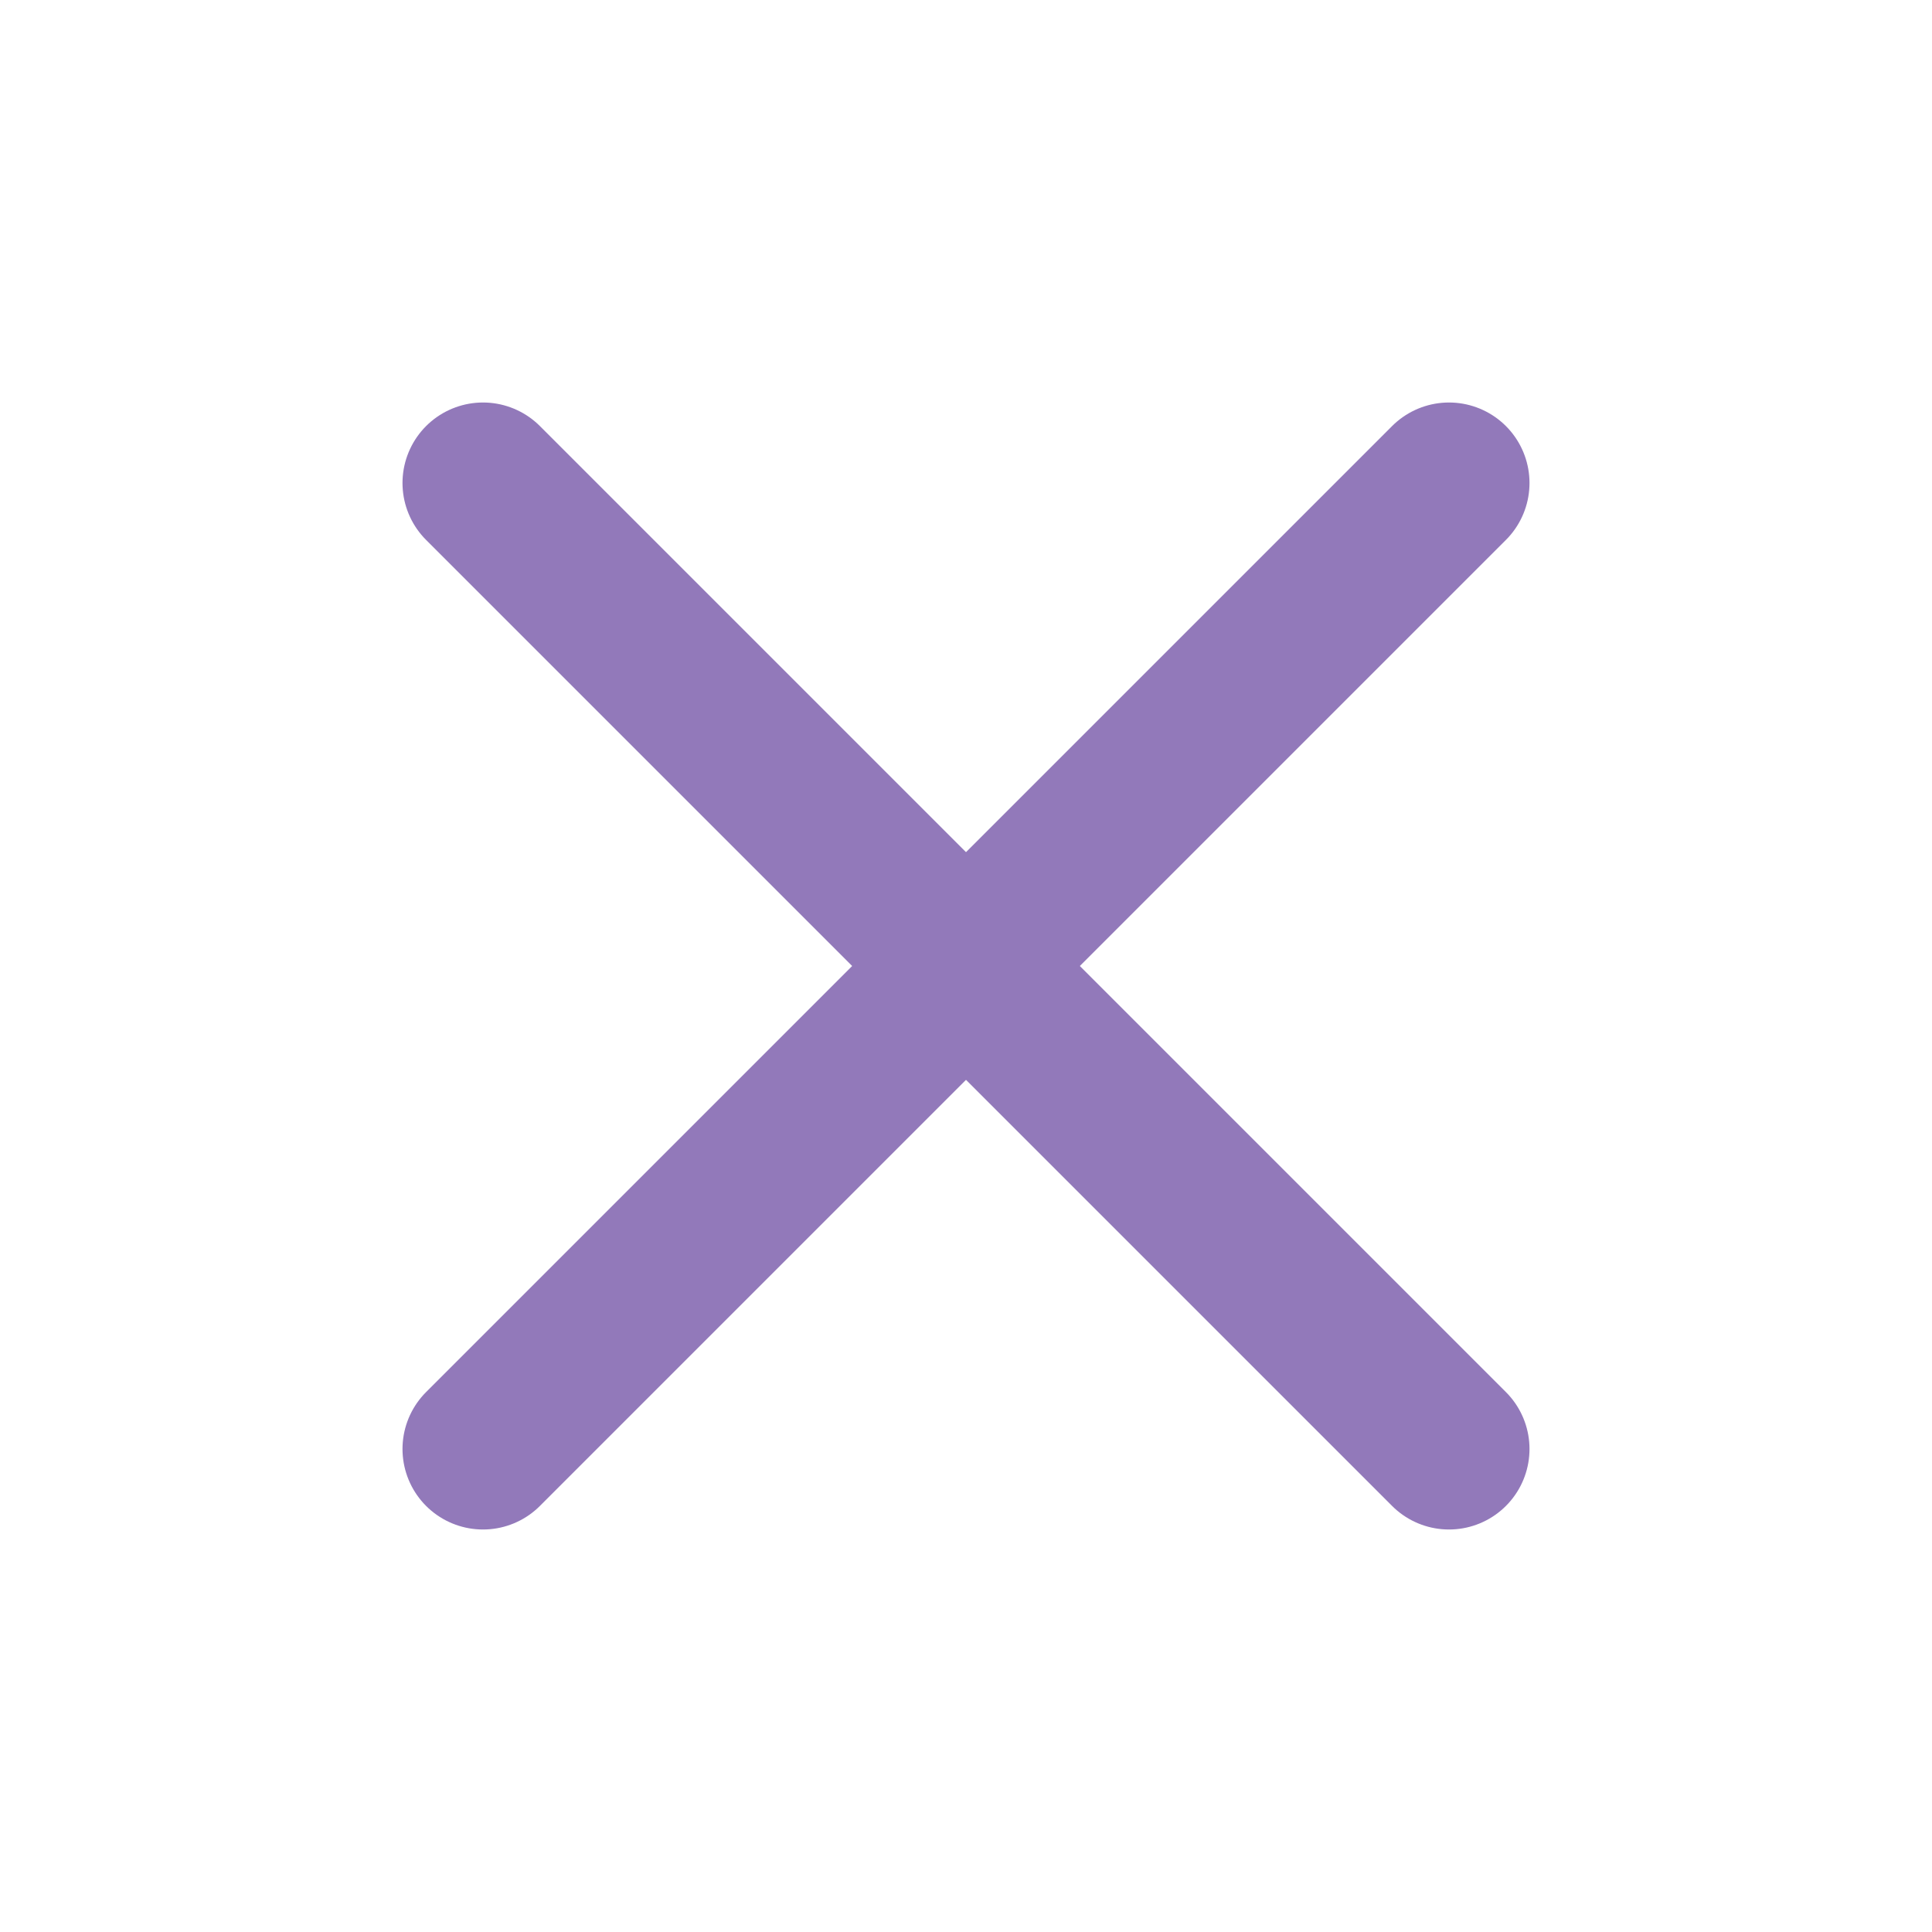
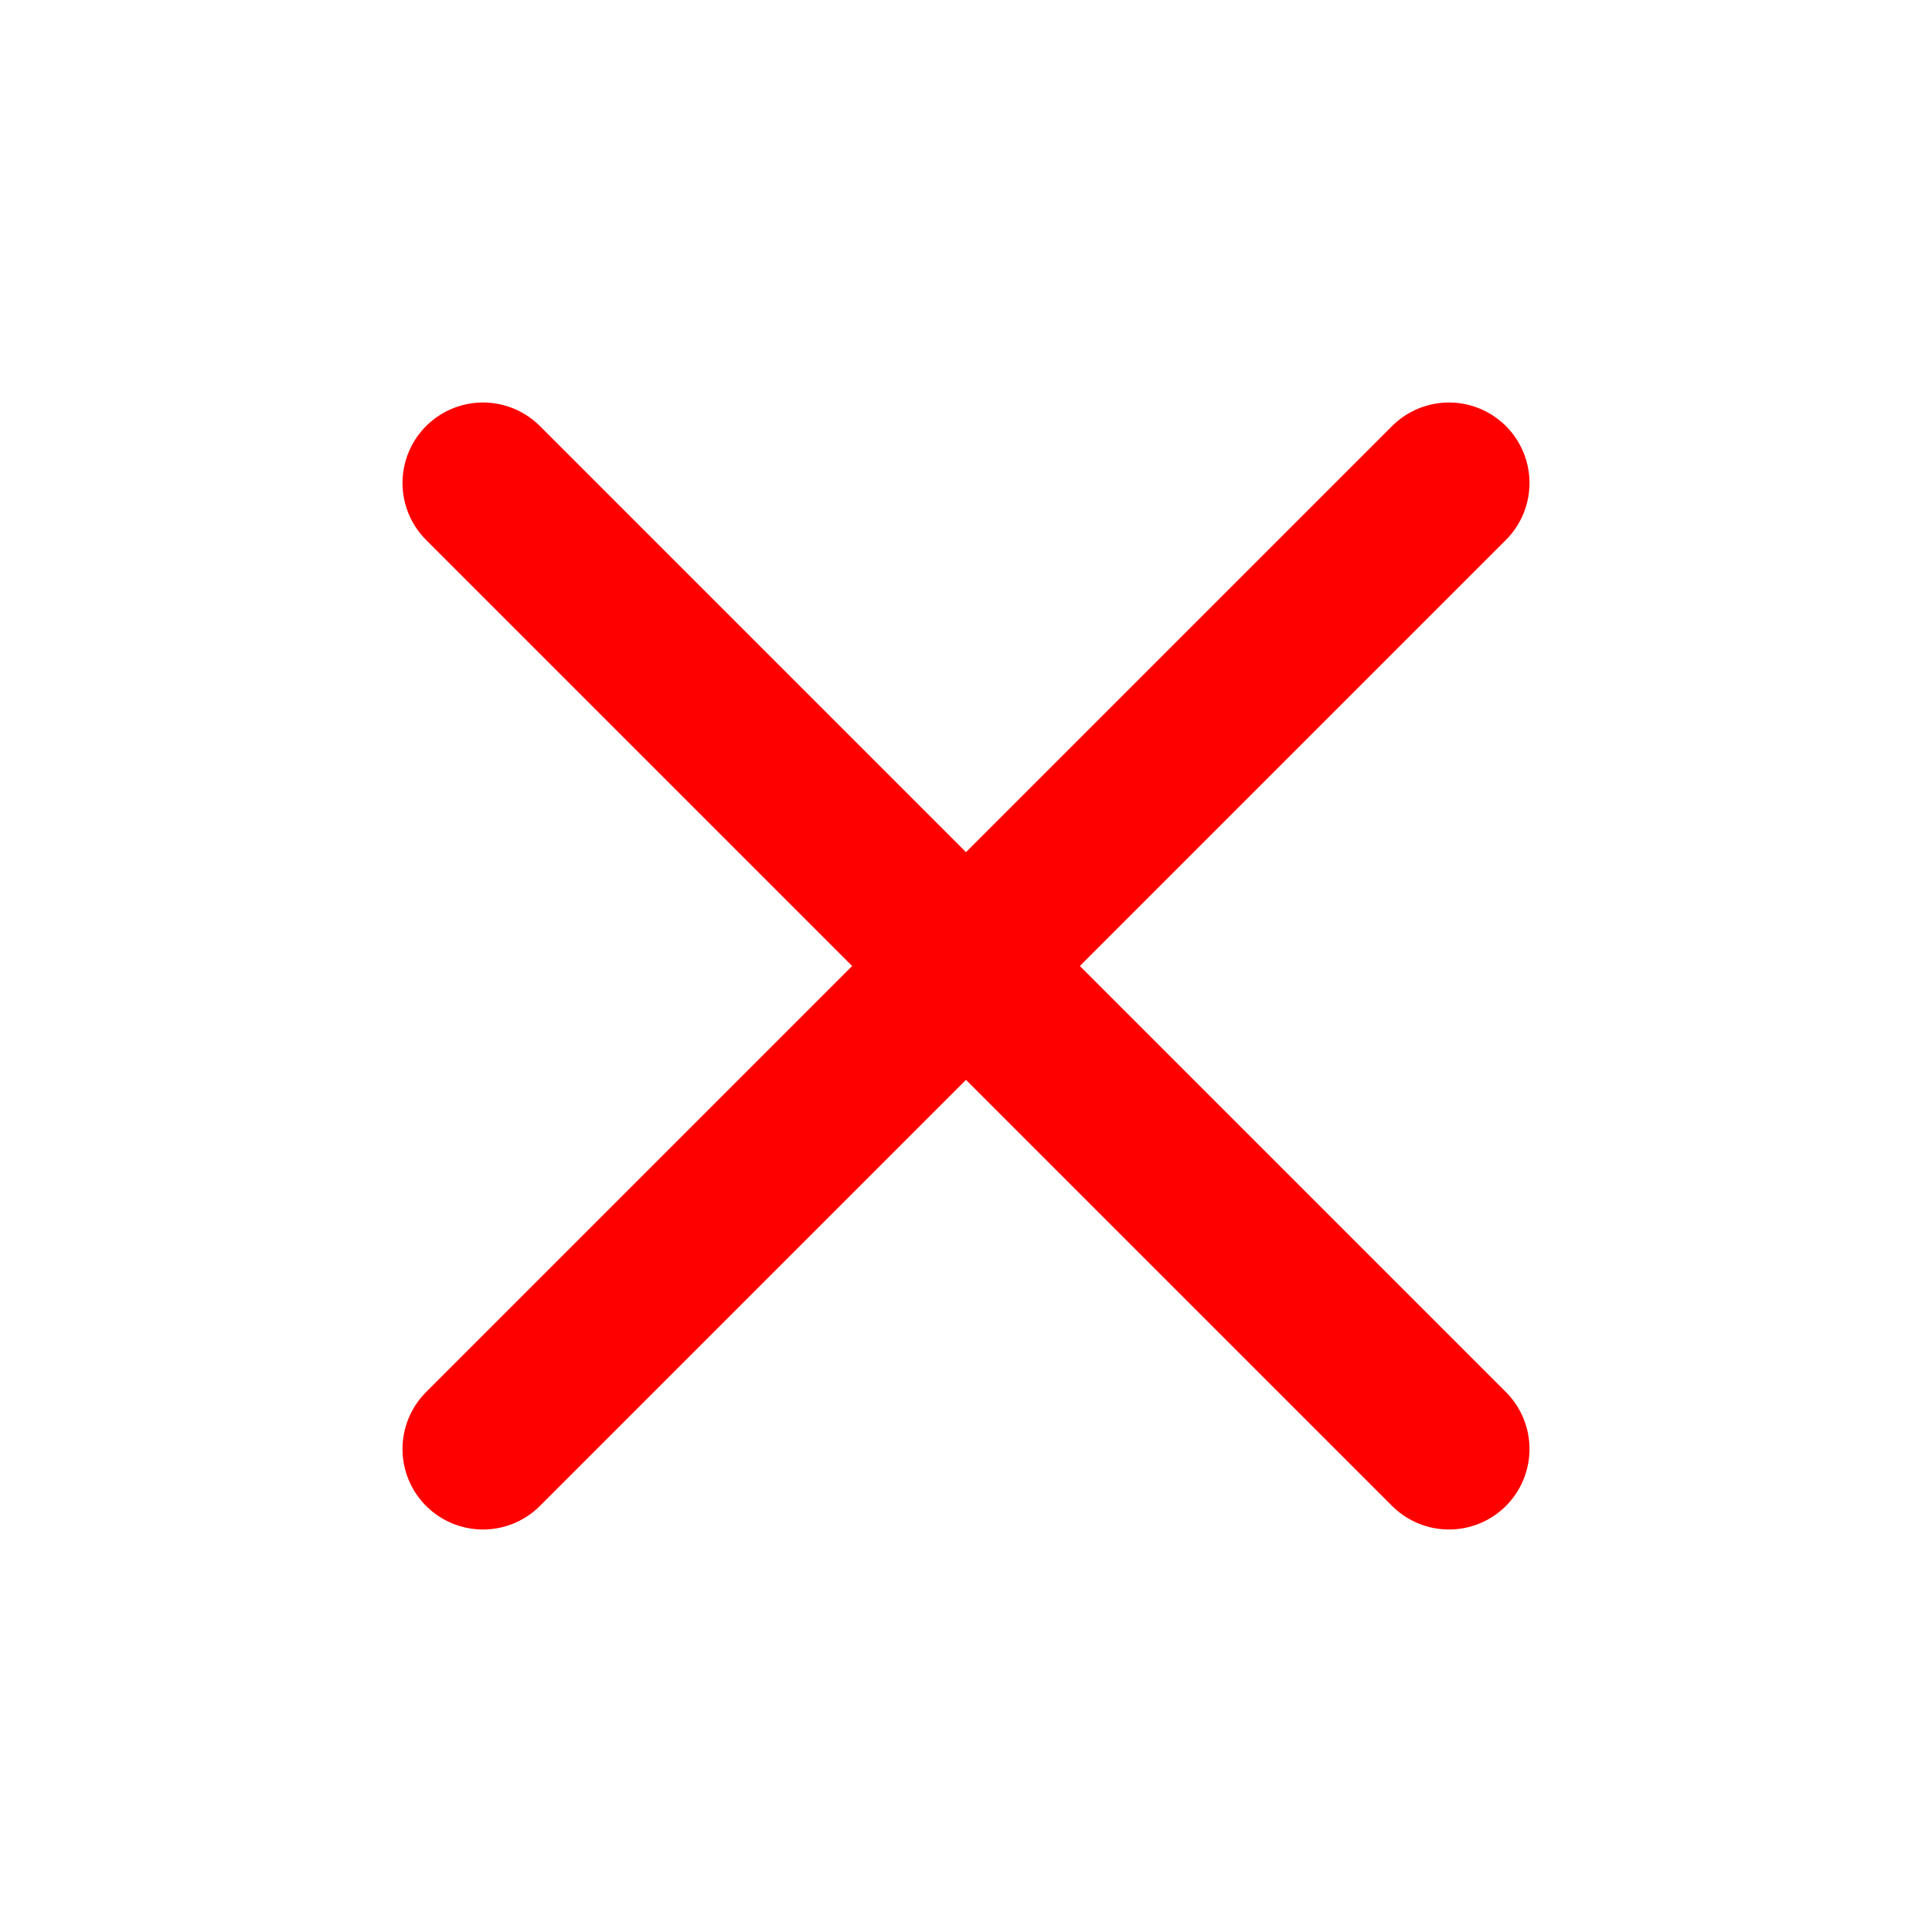
- <svg xmlns="http://www.w3.org/2000/svg" width="24" height="24" viewBox="0 0 24 24" fill="none" stroke="#9279BA" stroke-width="2" stroke-linecap="round" stroke-linejoin="round" class="feather feather-x">
+ <svg xmlns="http://www.w3.org/2000/svg" width="24" height="24" viewBox="0 0 24 24" fill="none" stroke="red" stroke-width="2" stroke-linecap="round" stroke-linejoin="round" class="feather feather-x">
  <line x1="18" y1="6" x2="6" y2="18" />
  <line x1="6" y1="6" x2="18" y2="18" />
</svg>
